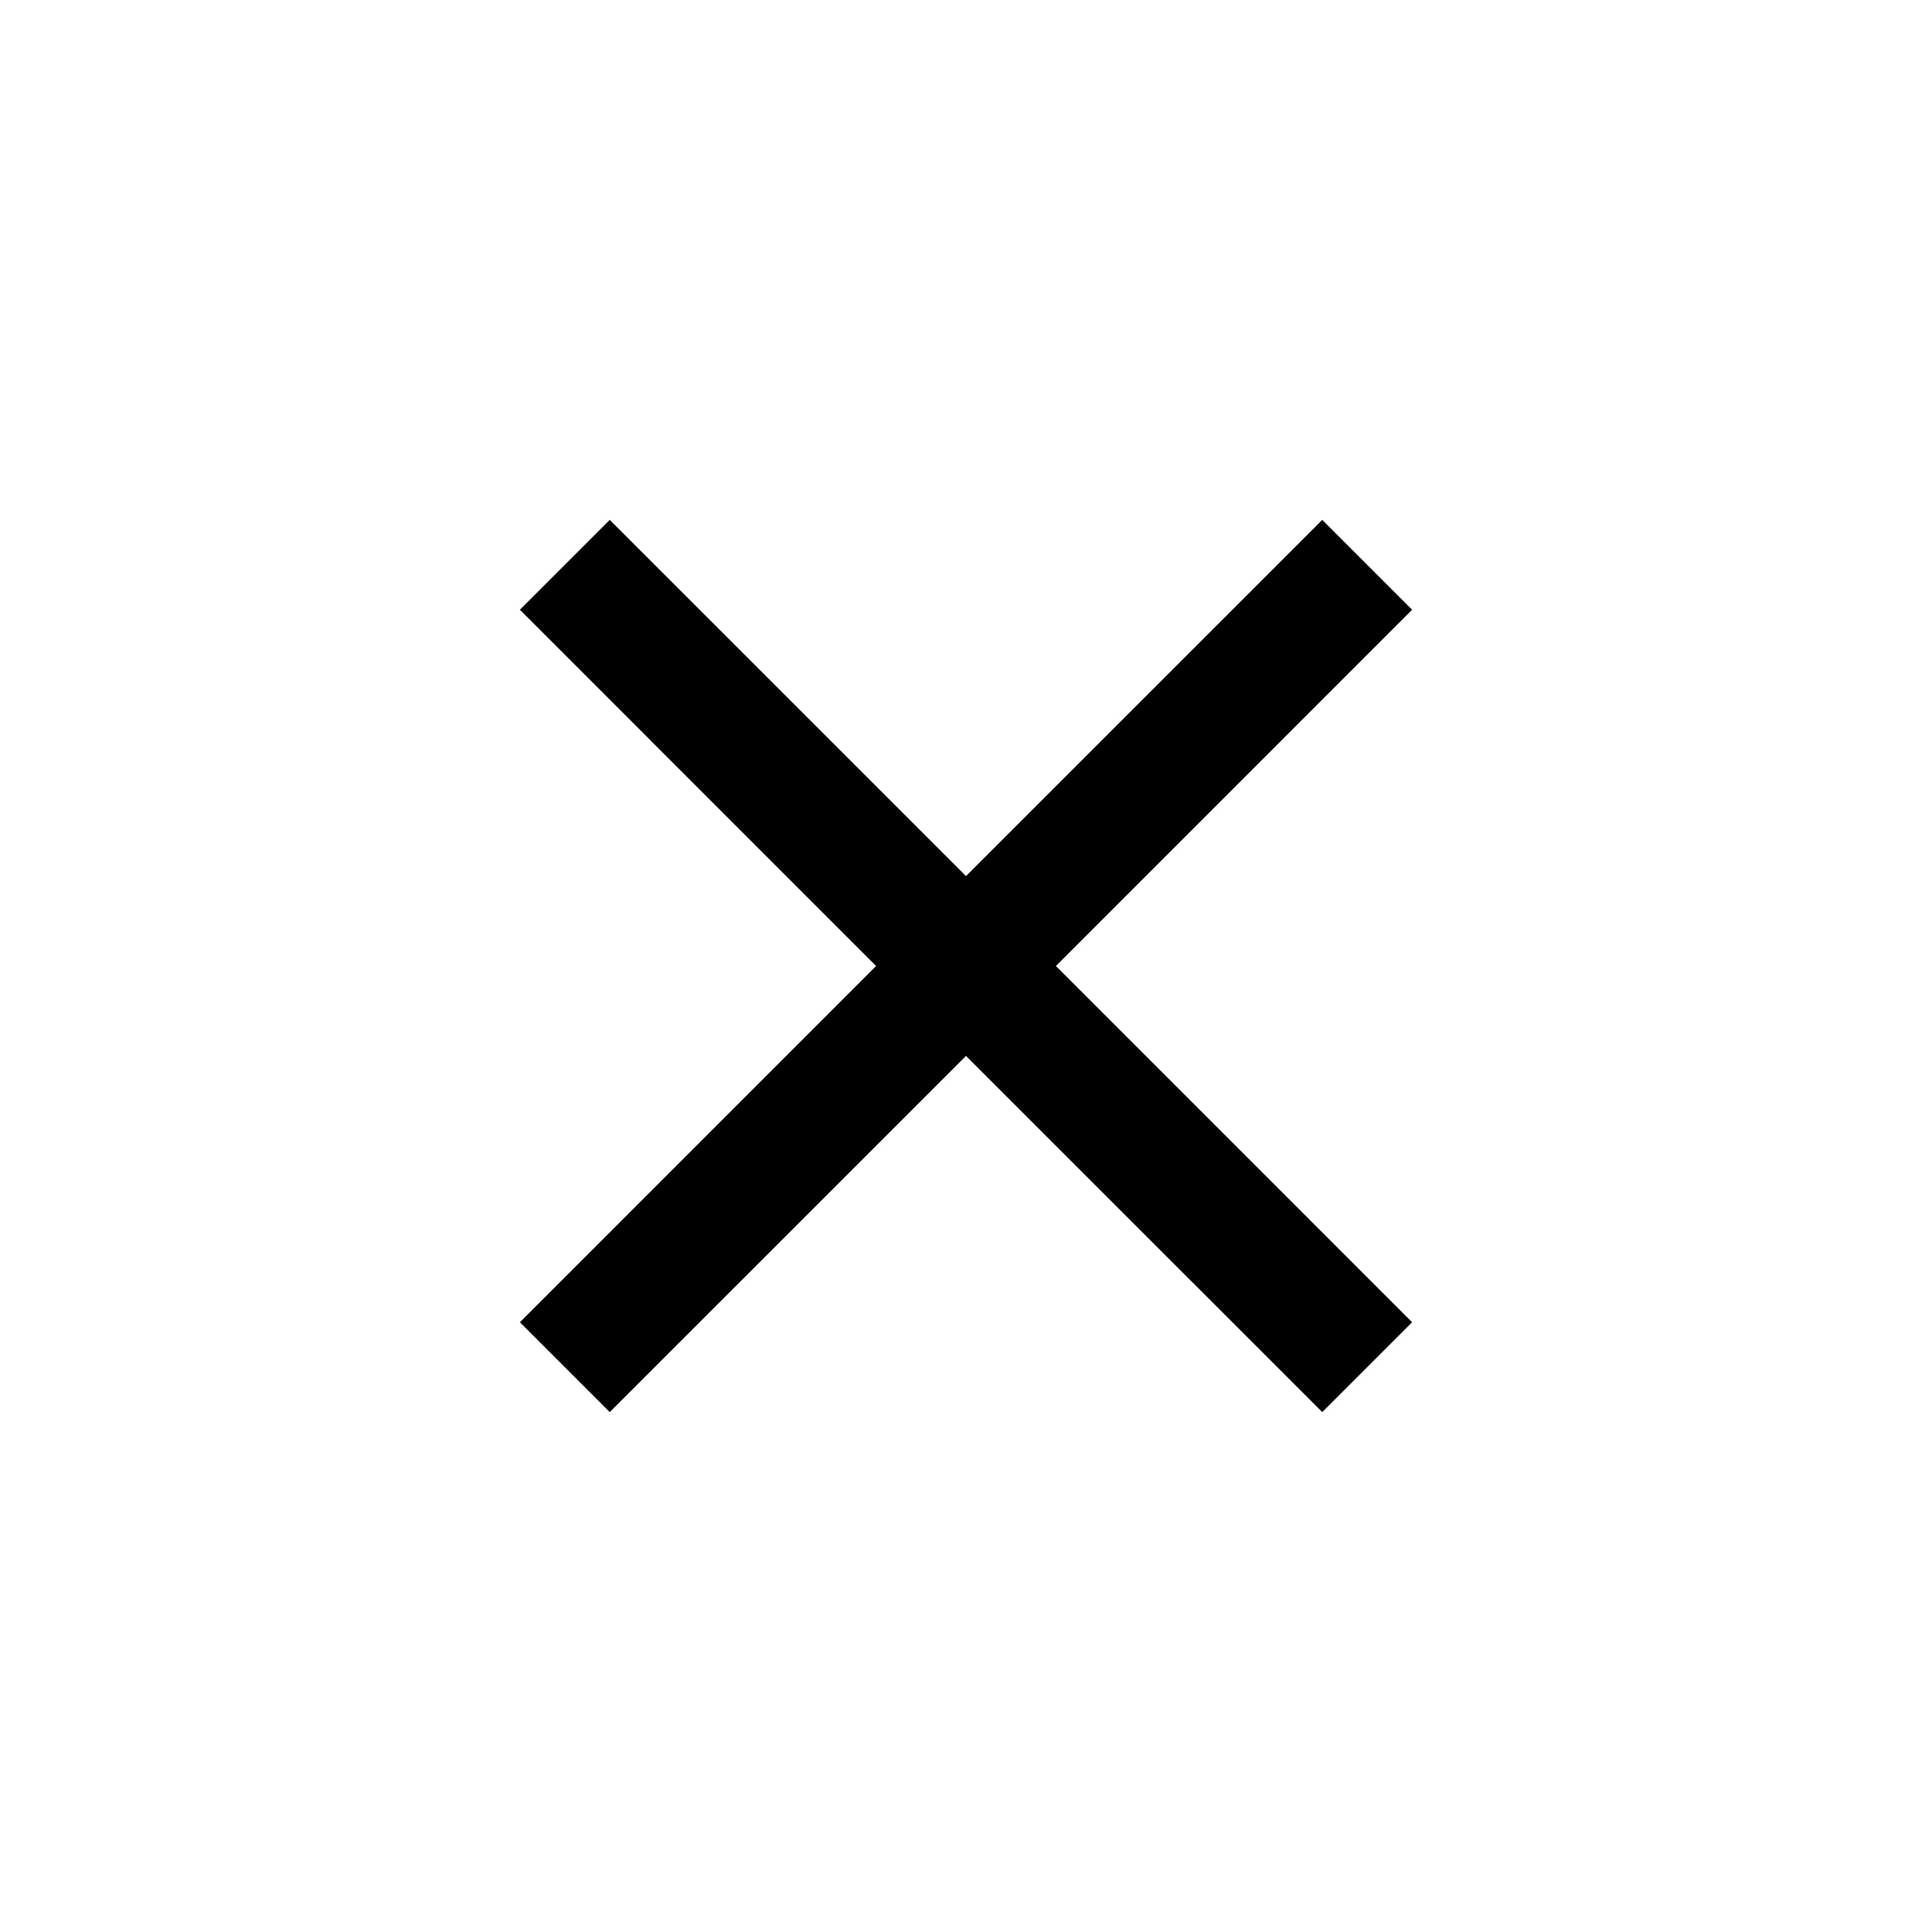
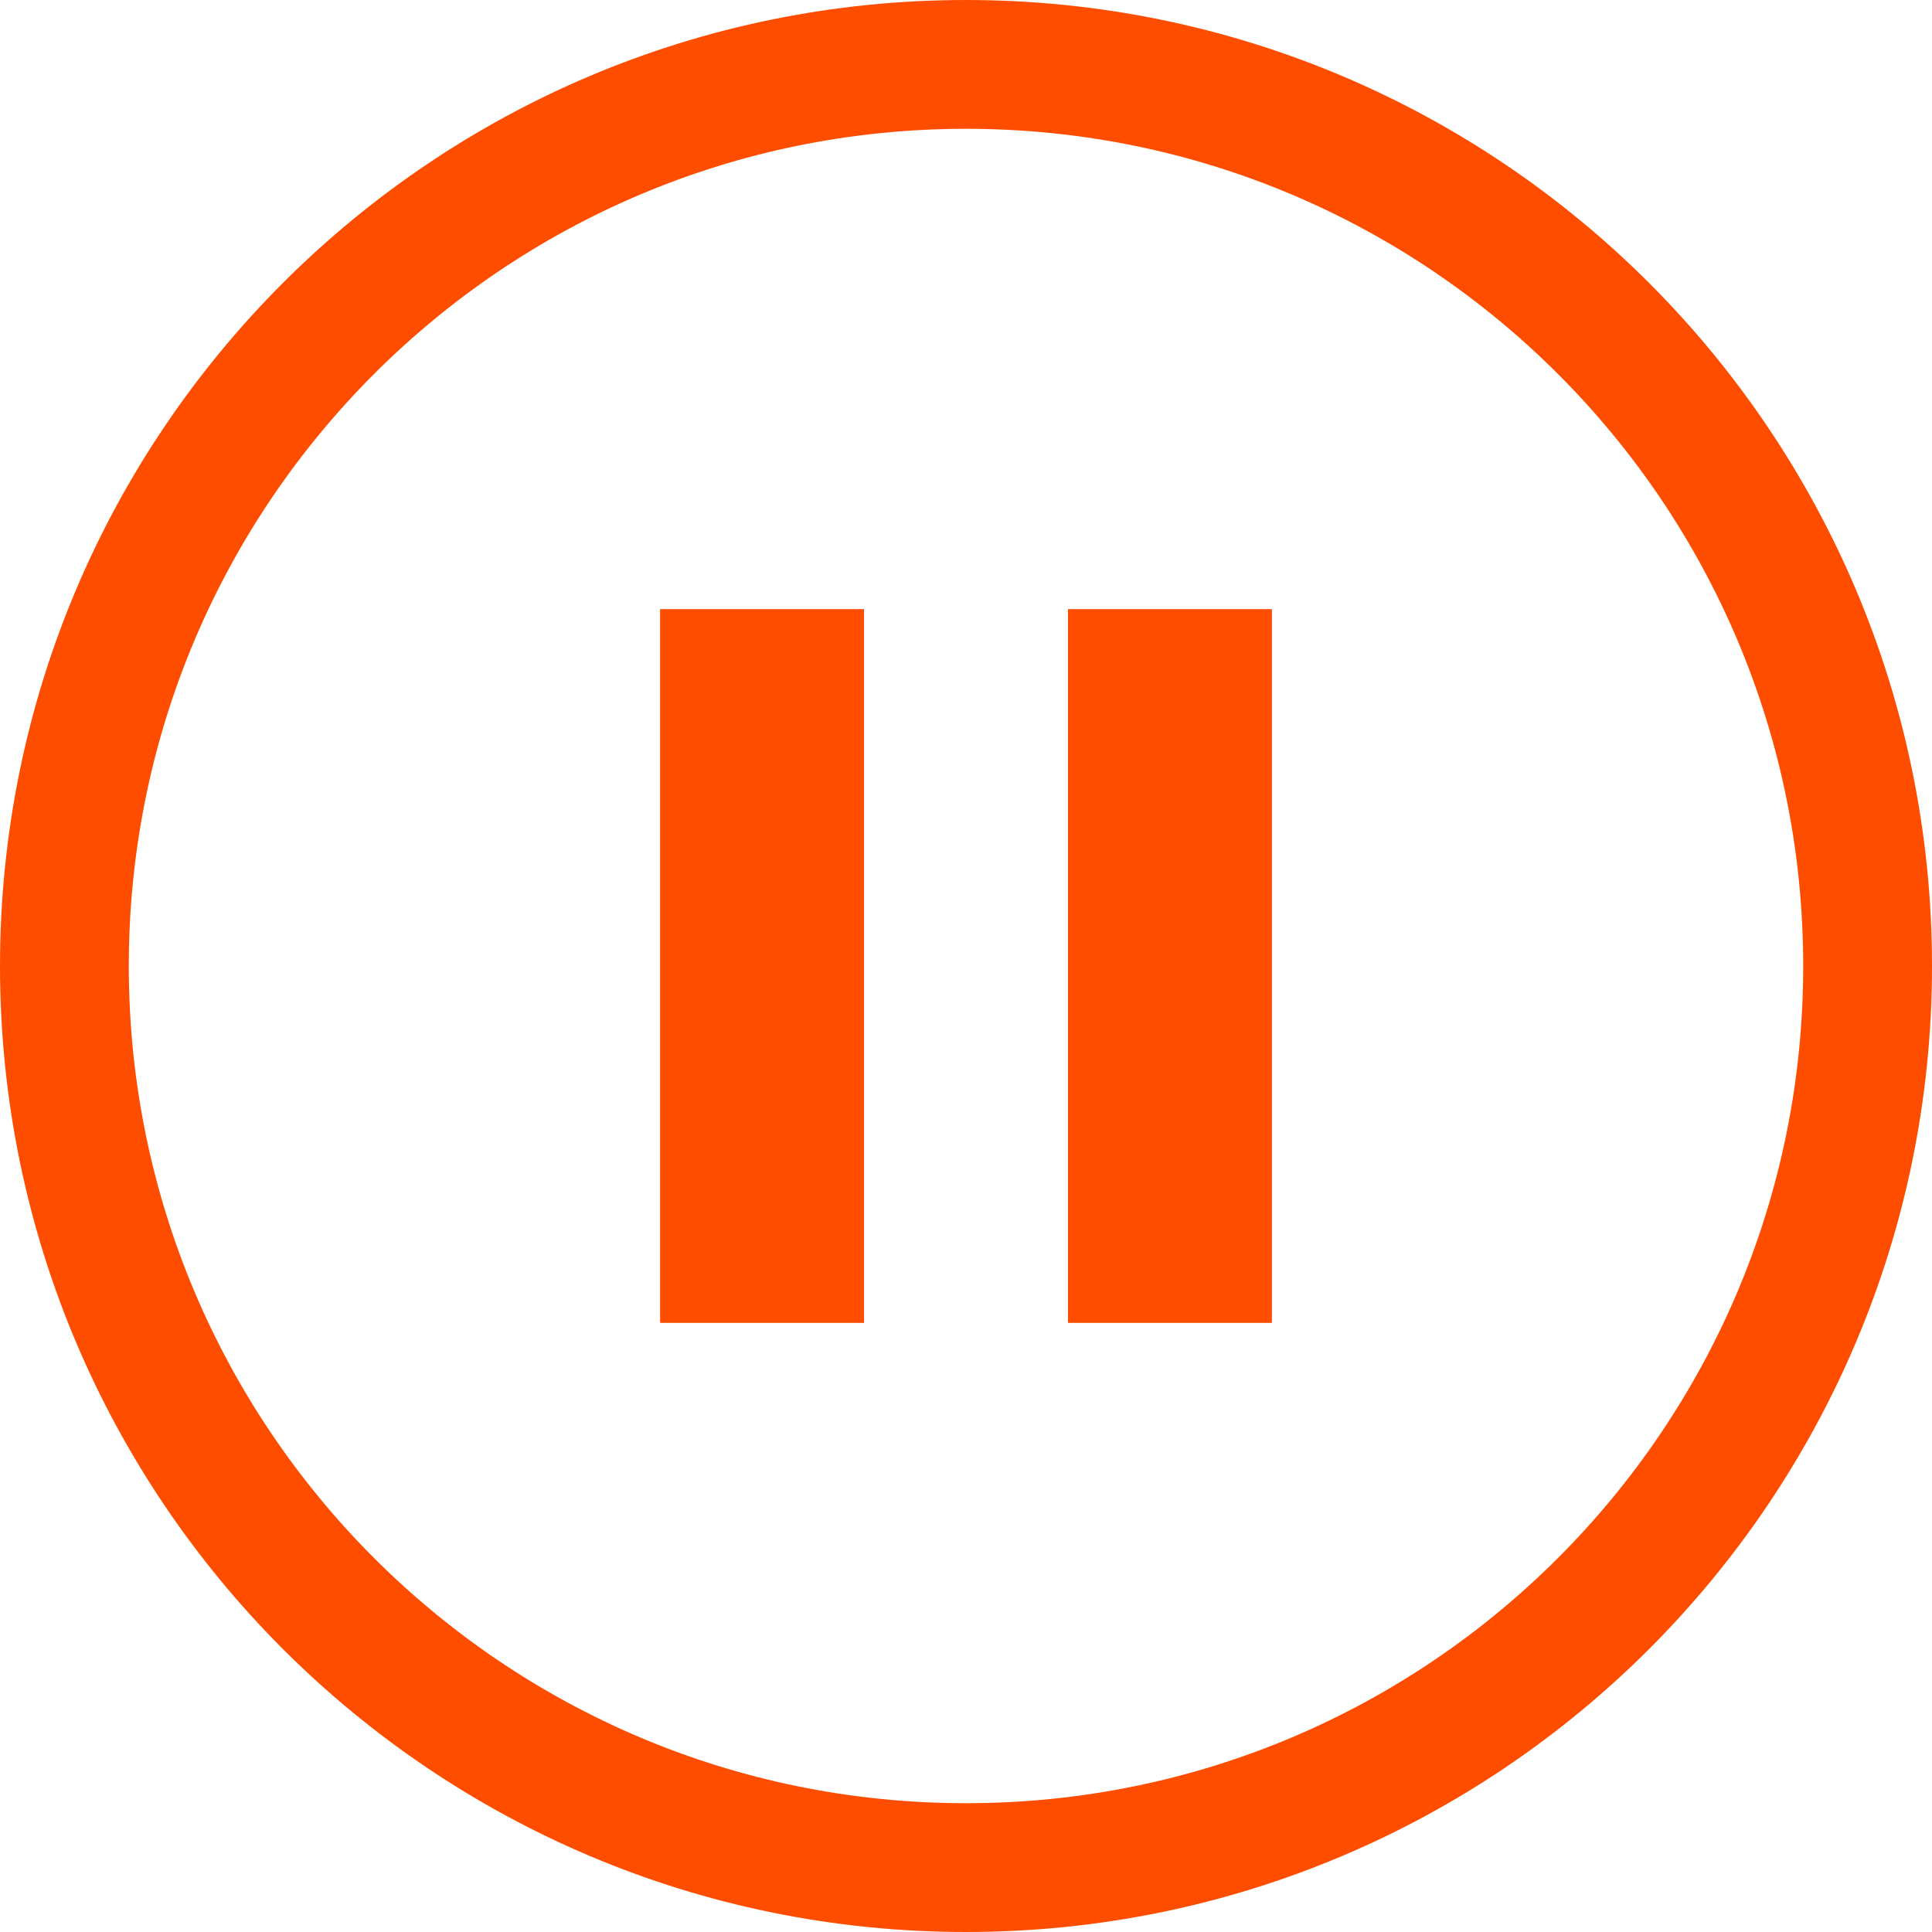
- <svg xmlns="http://www.w3.org/2000/svg" width="48" height="48" viewBox="0 0 48 48" fill="none">
-   <path d="M35.083 15.149L32.851 12.917L24 21.767L15.149 12.917L12.917 15.149L21.767 24L12.917 32.851L15.149 35.083L24 26.233L32.851 35.083L35.083 32.851L26.233 24L35.083 15.149Z" fill="black" />
+ <svg xmlns="http://www.w3.org/2000/svg" width="60" height="60" viewBox="0 0 60 60" fill="none">
+   <path d="M20.5 41.083H26.833V18.917H20.5V41.083ZM33.167 18.917V41.083H39.5V18.917H33.167Z" fill="#FF4D00" />
+   <rect x="2" y="2" width="56" height="56" rx="28" stroke="#FF4D00" stroke-width="4" />
</svg>
